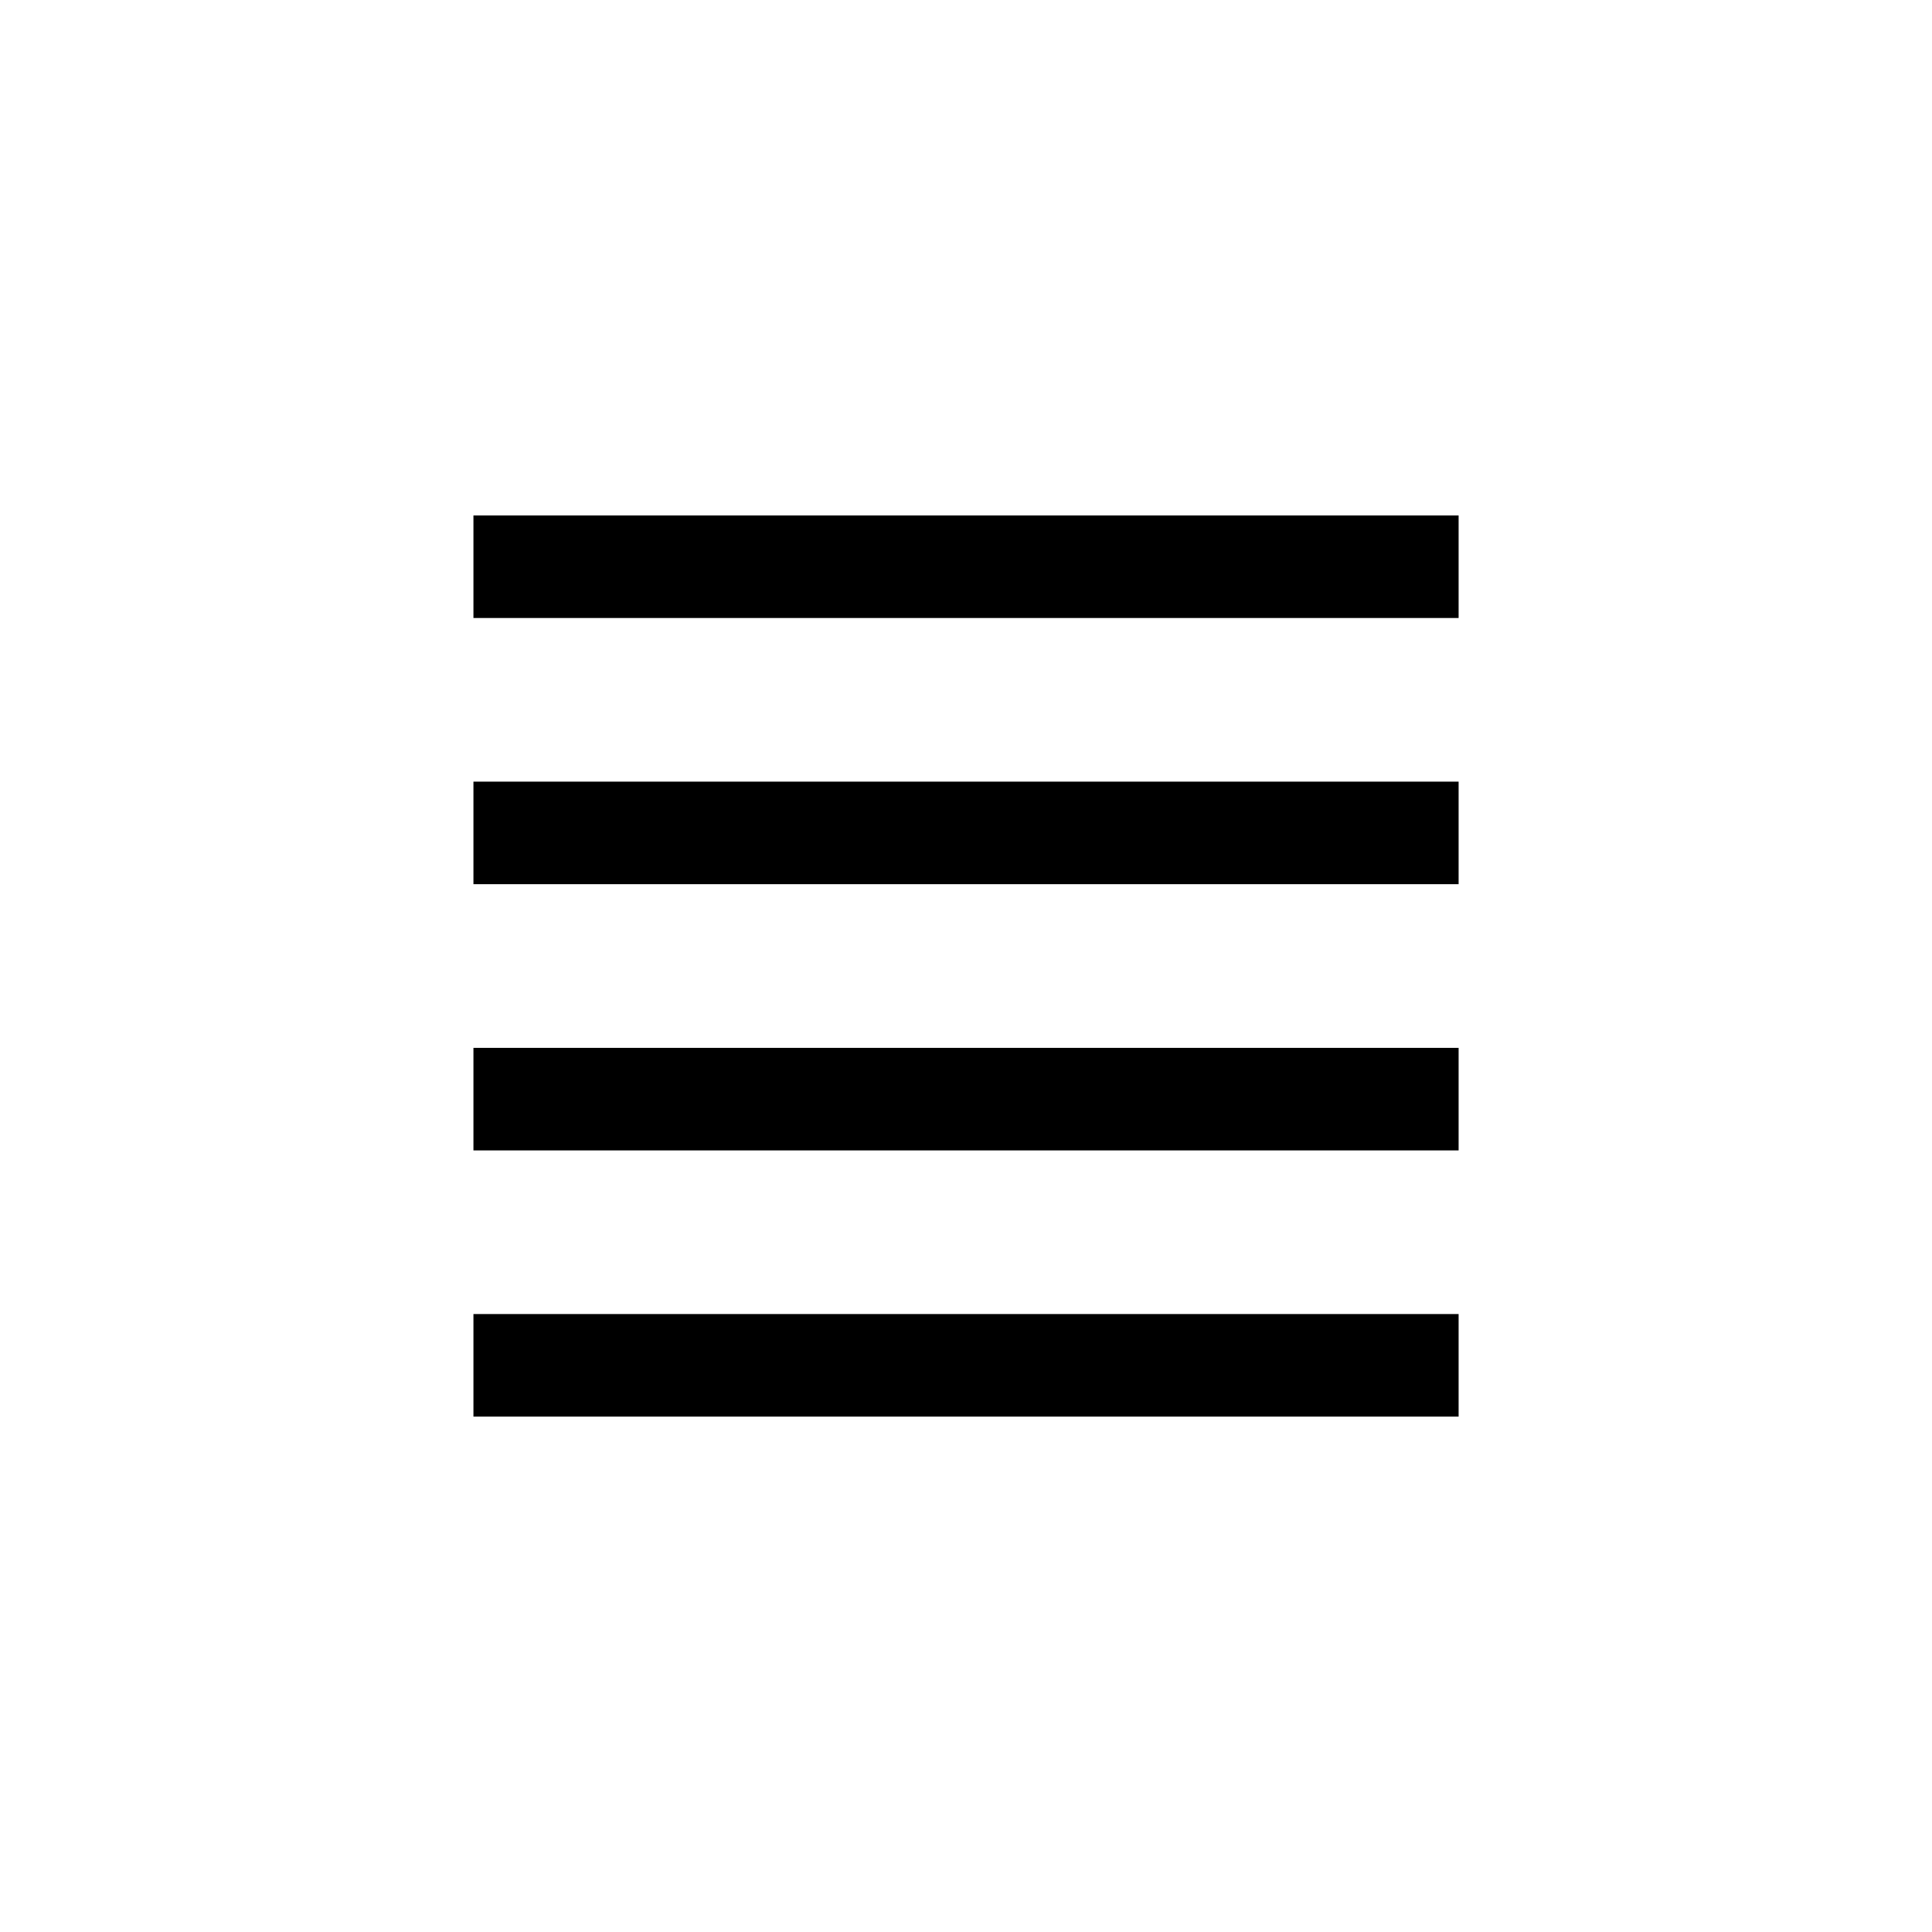
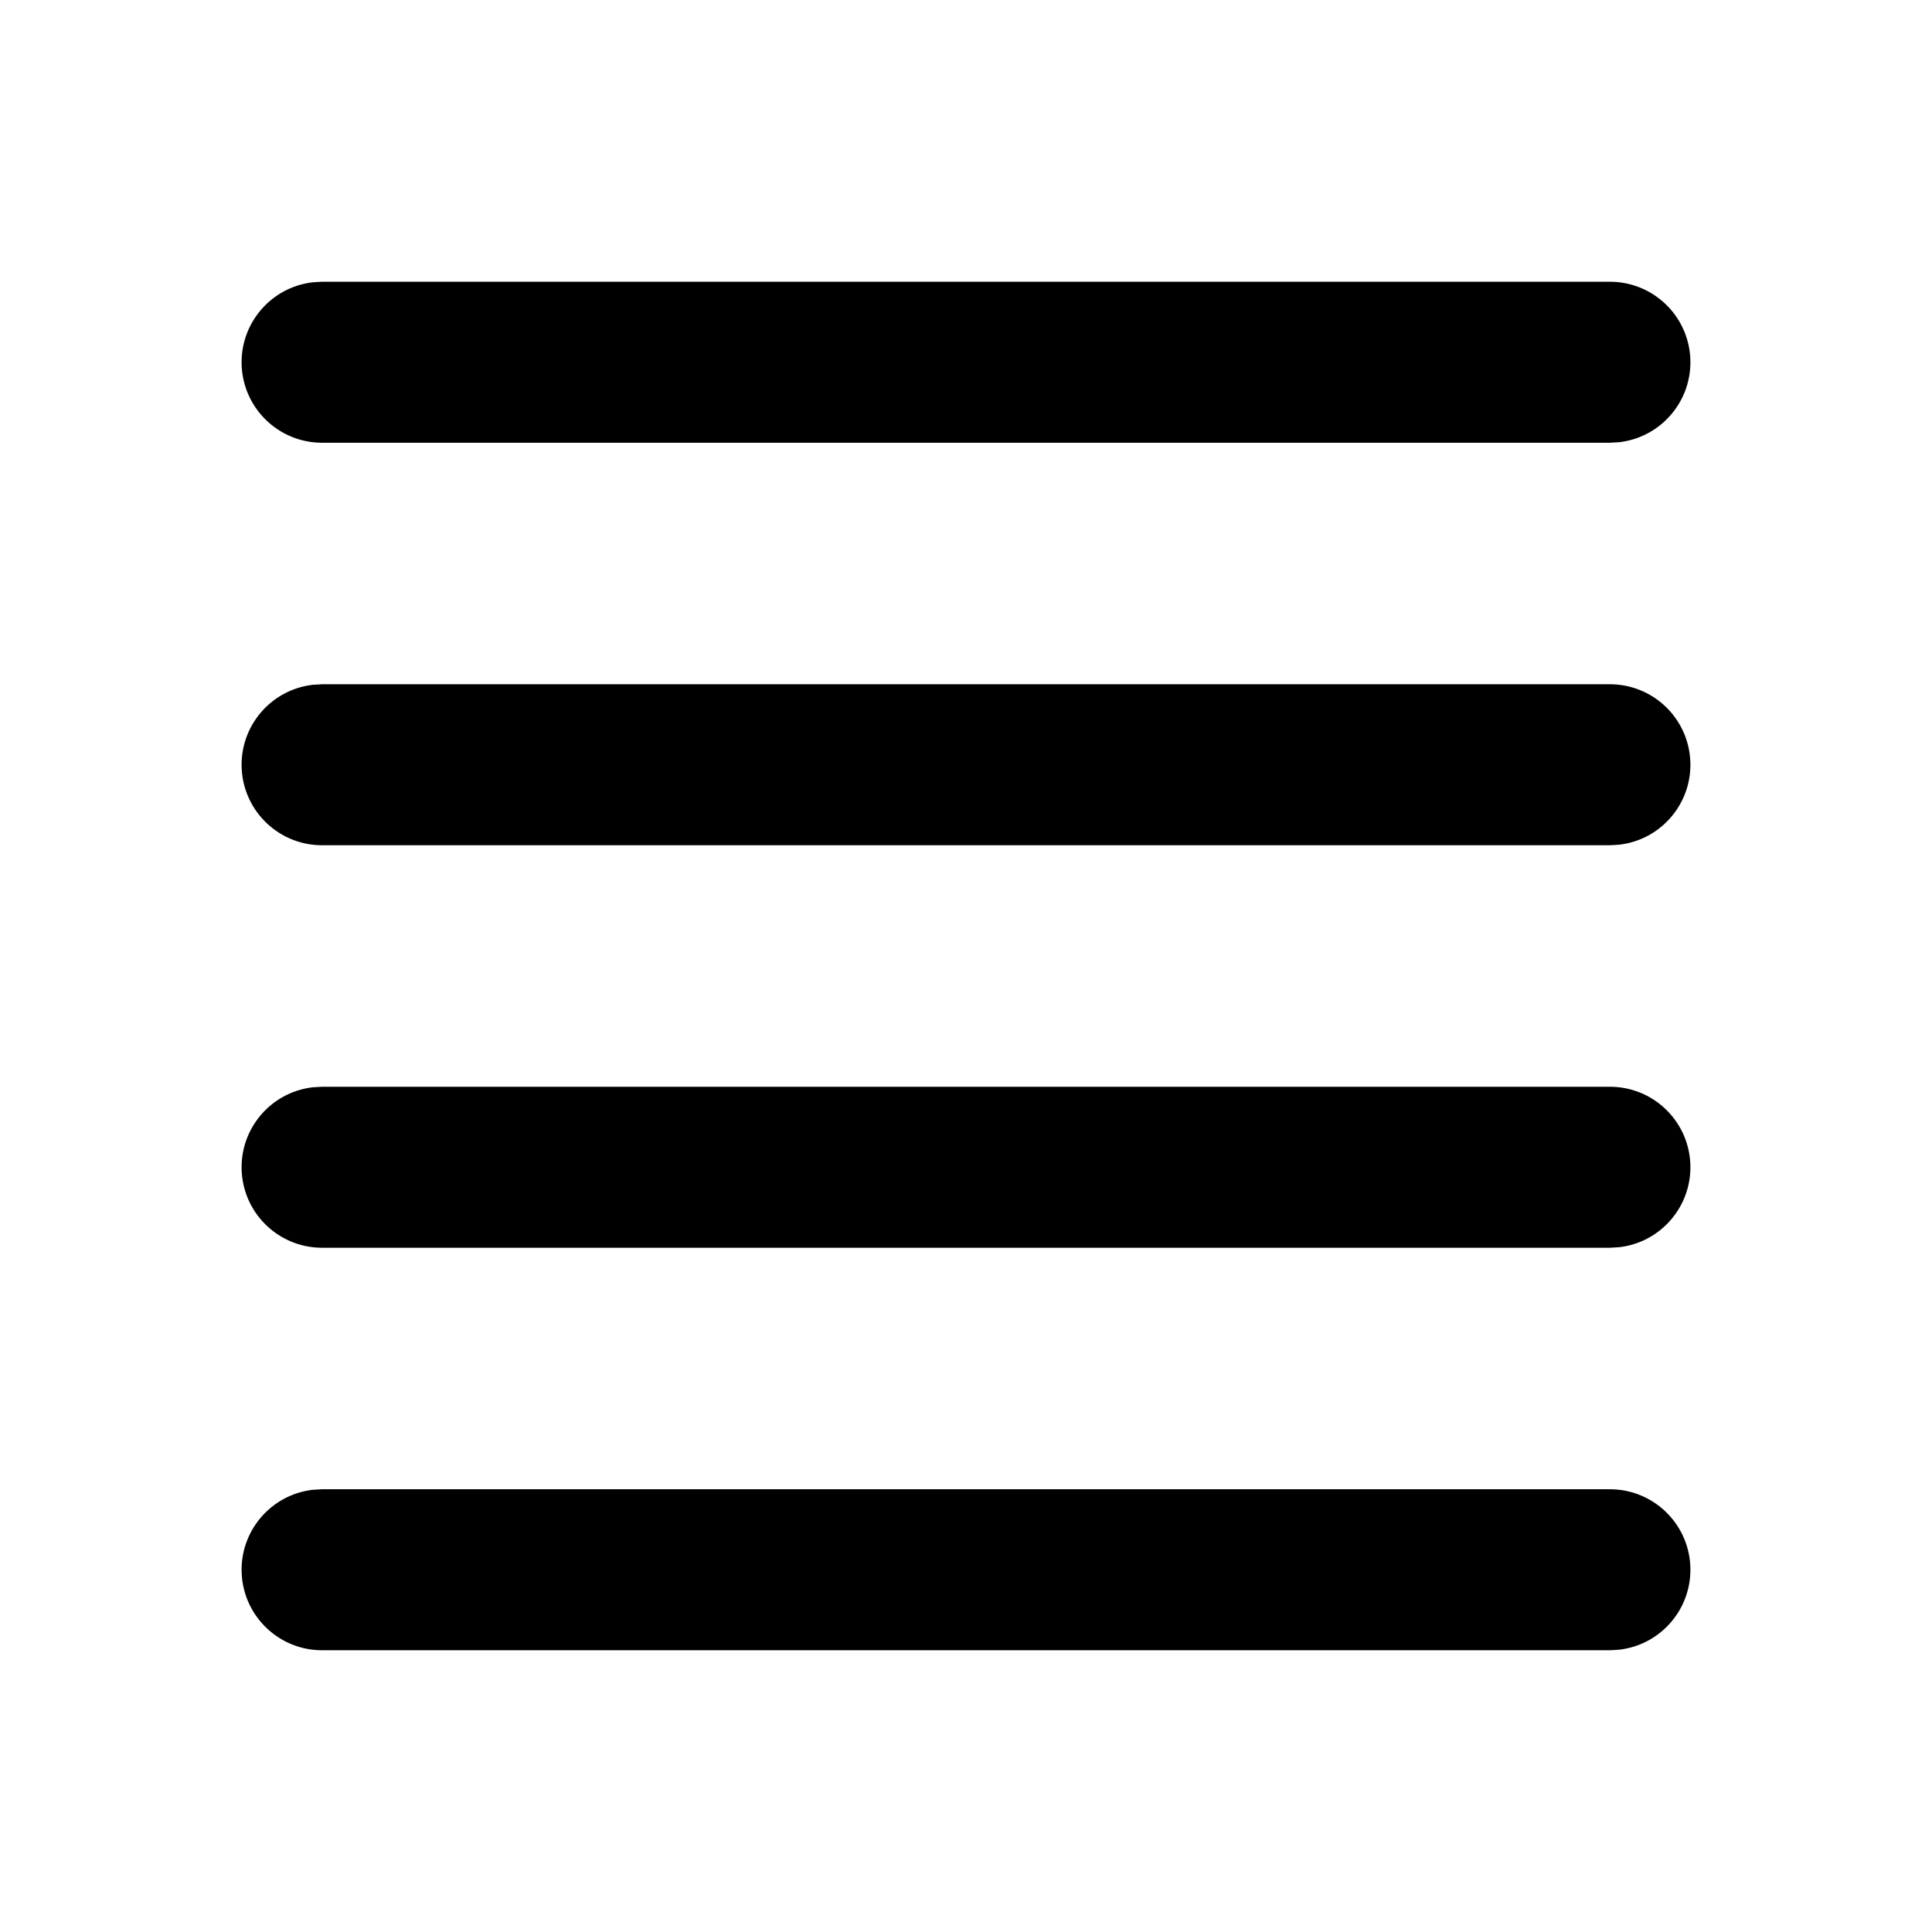
- <svg xmlns="http://www.w3.org/2000/svg" t="1572081778656" class="icon" viewBox="0 0 1024 1024" version="1.1" p-id="4852">
-   <defs>
-     <style type="text/css" />
-   </defs>
-   <path d="M250.931 696.474h522.163v54.349h-522.163zM250.931 555.392h522.163v54.349h-522.163zM250.931 414.285h522.163v54.349h-522.163zM250.931 273.203h522.163v54.349h-522.163z" p-id="4853" />
+ <svg xmlns="http://www.w3.org/2000/svg" t="1589620004307" class="icon" viewBox="0 0 1024 1024" version="1.1" p-id="2852">
+   <path d="M853.333 789.333a42.667 42.667 0 0 1 4.992 85.035L853.333 874.667H170.667a42.667 42.667 0 0 1-4.992-85.035L170.667 789.333h682.667z m0-213.333a42.667 42.667 0 0 1 4.992 85.035L853.333 661.333H170.667a42.667 42.667 0 0 1-4.992-85.035L170.667 576h682.667z m0-213.333a42.667 42.667 0 0 1 4.992 85.035L853.333 448H170.667a42.667 42.667 0 0 1-4.992-85.035L170.667 362.667h682.667z m0-213.333a42.667 42.667 0 0 1 4.992 85.035L853.333 234.667H170.667a42.667 42.667 0 0 1-4.992-85.035L170.667 149.333h682.667z" fill="currentColor" p-id="2853" />
</svg>
